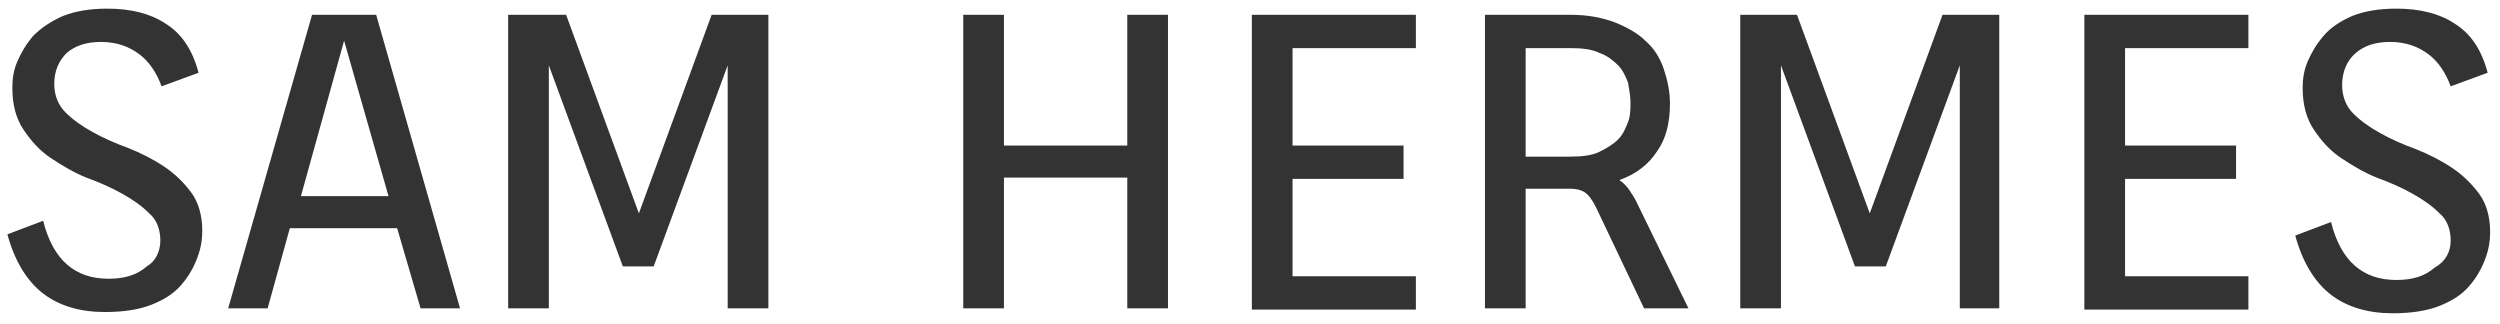
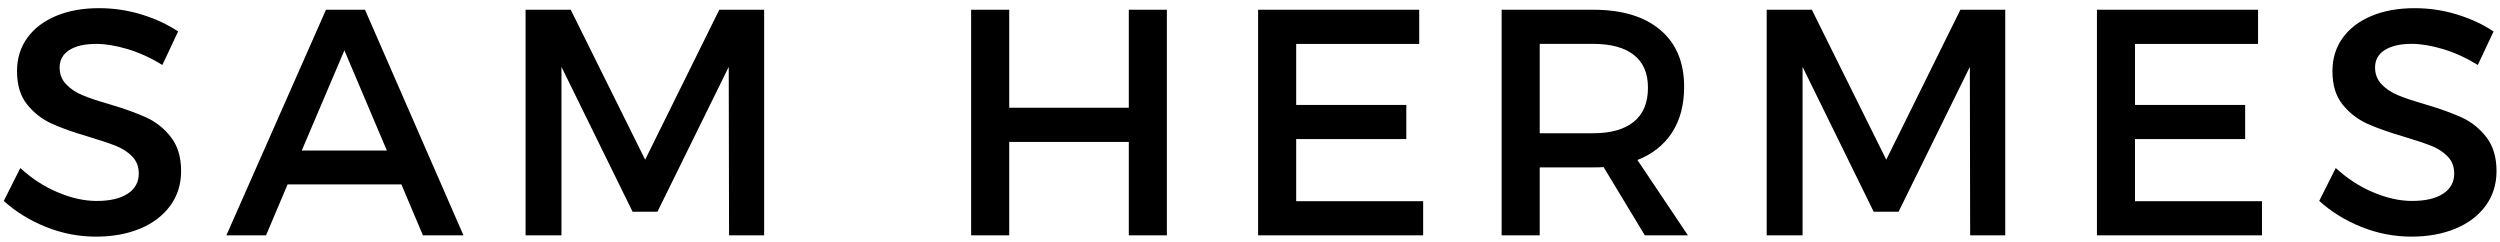
- <svg xmlns="http://www.w3.org/2000/svg" width="202.7" height="26.2" viewBox="5.1 0.3 202.7 26.2" enable-background="new 5.1 0.3 202.7 26.2">
-   <g fill="#333">
-     <path d="M18.1 19.8c0-.9-.3-1.7-.9-2.2-.6-.6-1.3-1.1-2.2-1.6s-1.8-.9-2.9-1.3c-1-.4-2-1-2.9-1.6-.9-.6-1.6-1.4-2.2-2.3-.6-.9-.9-2-.9-3.4 0-.7.1-1.4.4-2.1.3-.7.7-1.4 1.3-2.1.7-.7 1.5-1.2 2.4-1.6 1-.4 2.2-.6 3.6-.6 1.9 0 3.5.4 4.7 1.2 1.3.8 2.2 2.1 2.7 4l-3 1.1c-.4-1.1-1-2-1.8-2.6-.8-.6-1.8-1-3.1-1-1.2 0-2.1.3-2.8.9-.6.6-1 1.4-1 2.5 0 .9.3 1.7.9 2.3.6.6 1.3 1.1 2.2 1.6.9.5 1.8.9 2.9 1.3 1 .4 2 .9 2.9 1.5.9.6 1.6 1.3 2.2 2.1s.9 1.9.9 3.1c0 .7-.1 1.4-.4 2.2-.3.8-.7 1.5-1.3 2.2-.6.7-1.4 1.2-2.4 1.6-1 .4-2.3.6-3.8.6-2 0-3.7-.5-5-1.5s-2.3-2.6-2.9-4.8l2.9-1.1c.8 3.2 2.6 4.7 5.3 4.7 1.3 0 2.3-.3 3.1-1 .7-.4 1.1-1.2 1.1-2.1zM42.4 25.3h-3.2l-1.9-6.5h-8.7l-1.8 6.5h-3.2l6.8-23.8h5.2l6.8 23.8zm-12.9-9.1h7.1L33 3.6l-3.5 12.6zM64.1 5.6l-6 16.3h-2.5l-6-16.3v19.7h-3.3V1.5H51l5.9 16.1 5.9-16.1h4.6v23.8h-3.3V5.6zM99.8 25.3h-3.3V14.7h-10v10.6h-3.3V1.5h3.3v10.6h10V1.5h3.3v23.8zM119.9 4.2h-10v7.9h9v2.7h-9v7.9h10v2.7h-13.3V1.5h13.3v2.7zM134.5 17.1c-.3-.6-.6-1-.9-1.2-.3-.2-.7-.3-1.2-.3h-3.6v9.7h-3.3V1.5h6.9c1.4 0 2.5.2 3.6.6 1 .4 1.9.9 2.5 1.5.7.6 1.2 1.4 1.5 2.3.3.9.5 1.8.5 2.8 0 1.5-.3 2.8-1 3.8-.7 1.1-1.7 1.9-3.1 2.4.3.2.6.5.8.8.2.3.4.6.5.8l4.3 8.8h-3.6l-3.9-8.2zm-5.7-12.9V13h3.6c1 0 1.8-.1 2.4-.4.6-.3 1.1-.6 1.5-1s.6-.9.8-1.4c.2-.5.2-1.1.2-1.6s-.1-1-.2-1.6c-.2-.5-.4-1-.8-1.4s-.9-.8-1.5-1c-.6-.3-1.4-.4-2.4-.4h-3.6zM164 5.6l-6 16.3h-2.5l-6-16.3v19.7h-3.3V1.5h4.6l5.9 16.1 5.9-16.1h4.6v23.8H164V5.6zM187.4 4.2h-10v7.9h9v2.7h-9v7.9h10v2.7h-13.3V1.5h13.3v2.7zM203.8 19.8c0-.9-.3-1.7-.9-2.2-.6-.6-1.3-1.1-2.2-1.6-.9-.5-1.8-.9-2.9-1.3-1-.4-2-1-2.9-1.6-.9-.6-1.6-1.4-2.2-2.3-.6-.9-.9-2-.9-3.4 0-.7.1-1.4.4-2.1.3-.7.7-1.4 1.3-2.1s1.4-1.2 2.3-1.6c1-.4 2.2-.6 3.6-.6 1.9 0 3.5.4 4.7 1.2 1.3.8 2.2 2.1 2.7 4l-3 1.1c-.4-1.1-1-2-1.8-2.6-.8-.6-1.8-1-3.1-1-1.2 0-2.1.3-2.8.9-.7.6-1.1 1.5-1.1 2.6 0 .9.3 1.7.9 2.3.6.6 1.3 1.1 2.2 1.6.9.5 1.8.9 2.9 1.3 1 .4 2 .9 2.9 1.5.9.6 1.6 1.3 2.2 2.1s.9 1.9.9 3.1c0 .7-.1 1.4-.4 2.2-.3.8-.7 1.5-1.3 2.2-.6.7-1.4 1.2-2.4 1.6-1 .4-2.3.6-3.8.6-2 0-3.7-.5-5-1.5s-2.3-2.6-2.9-4.8l2.9-1.1c.8 3.2 2.6 4.7 5.3 4.7 1.3 0 2.3-.3 3.1-1 .9-.5 1.3-1.3 1.3-2.2z" />
-   </g>
+ <svg xmlns="http://www.w3.org/2000/svg" width="186.2" height="18" viewBox="0 0 186.2 18">
+   <path d="M10.535 1.077c1.023.312 1.934.734 2.73 1.266L12.093 4.84c-.867-.532-1.732-.927-2.596-1.185S7.86 3.27 7.172 3.27c-.852 0-1.52.15-2.004.456s-.727.738-.727 1.3c0 .492.16.906.476 1.242s.715.605 1.195.81 1.155.43 2.022.68c1.133.335 2.057.667 2.77.995s1.325.816 1.83 1.465.755 1.492.755 2.53c0 .978-.27 1.835-.81 2.573s-1.286 1.308-2.243 1.706-2.053.598-3.287.598c-1.28 0-2.52-.24-3.72-.72s-2.25-1.128-3.147-1.94l1.23-2.45c.852.782 1.783 1.386 2.795 1.812s1.975.64 2.89.64c.99 0 1.763-.18 2.313-.54s.826-.86.826-1.5c0-.516-.164-.94-.492-1.277s-.736-.6-1.225-.792-1.162-.416-2.02-.674c-1.148-.337-2.072-.665-2.77-.986s-1.302-.79-1.806-1.412-.755-1.45-.755-2.49c0-.945.256-1.77.768-2.48s1.23-1.25 2.15-1.634S6.17.608 7.383.608c1.078 0 2.13.157 3.152.47zM21.42 13.733l-1.606 3.797H16.86L24.28.725h2.905L34.52 17.53H31.5l-1.605-3.797H21.42zm4.23-9.984l-3.176 7.464h6.34L25.65 3.75zM54.3 17.53l-.024-12.55-5.31 10.792h-1.85L41.818 4.98v12.55h-2.673V.726h3.363l5.543 11.168L53.573.726h3.34V17.53H54.3zM84.073 17.53v-6.96h-8.906v6.96H72.33V.726h2.837v7.3h8.906v-7.3h2.835V17.53h-2.835zM96.54 3.27v4.546h8.202v2.543H96.54v4.628h9.456v2.543H93.703V.727h12V3.27H96.54zM119.435 12.444c-.156.016-.414.023-.773.023h-3.984v5.062h-2.836V.725h6.82c2.14 0 3.805.5 4.992 1.5s1.78 2.414 1.78 4.242c0 1.344-.3 2.48-.9 3.404s-1.462 1.607-2.58 2.045l3.763 5.613h-3.21l-3.072-5.086zm2.25-3.375c.703-.57 1.055-1.415 1.055-2.532 0-1.086-.352-1.902-1.055-2.45s-1.71-.82-3.023-.82h-3.984v6.657h3.984c1.312 0 2.32-.285 3.023-.856zM146.737 17.53l-.023-12.55-5.31 10.792h-1.85L134.255 4.98v12.55h-2.672V.726h3.363l5.543 11.168L146.01.726h3.34V17.53h-2.613zM159.016 3.27v4.546h8.203v2.543h-8.204v4.628h9.457v2.543H156.18V.727h12V3.27h-9.164zM182.99 1.077c1.023.312 1.934.734 2.73 1.266l-1.172 2.496c-.867-.532-1.732-.927-2.596-1.185s-1.64-.387-2.326-.387c-.852 0-1.52.152-2.004.457s-.727.738-.727 1.3c0 .493.158.907.475 1.243s.715.605 1.195.81 1.154.43 2.02.68c1.134.335 2.058.667 2.772.995s1.324.816 1.828 1.465.756 1.492.756 2.53c0 .978-.27 1.835-.808 2.573s-1.287 1.308-2.244 1.706-2.053.598-3.287.598c-1.28 0-2.52-.24-3.72-.72s-2.248-1.128-3.146-1.94l1.23-2.45c.852.782 1.783 1.386 2.795 1.812s1.974.64 2.888.64c.992 0 1.764-.18 2.314-.54s.826-.86.826-1.5c0-.516-.164-.94-.492-1.277s-.736-.6-1.225-.792-1.16-.416-2.02-.674c-1.148-.336-2.072-.664-2.77-.984s-1.302-.79-1.806-1.412-.756-1.45-.756-2.49c0-.945.256-1.77.768-2.48s1.23-1.25 2.15-1.634 1.988-.574 3.2-.574c1.08-.002 2.13.155 3.154.467z" />
</svg>
